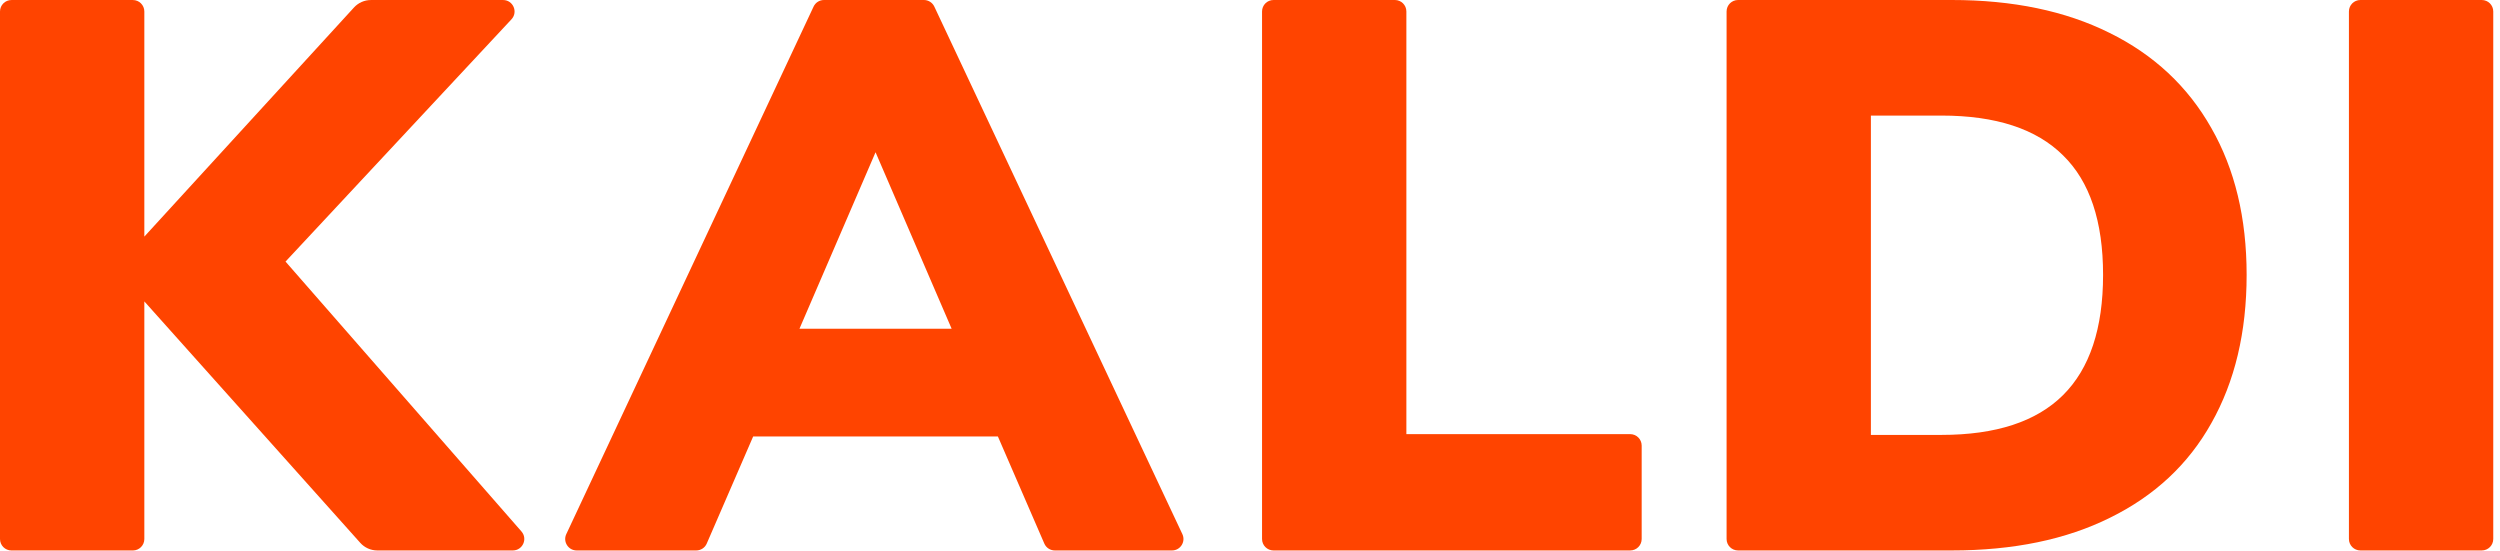
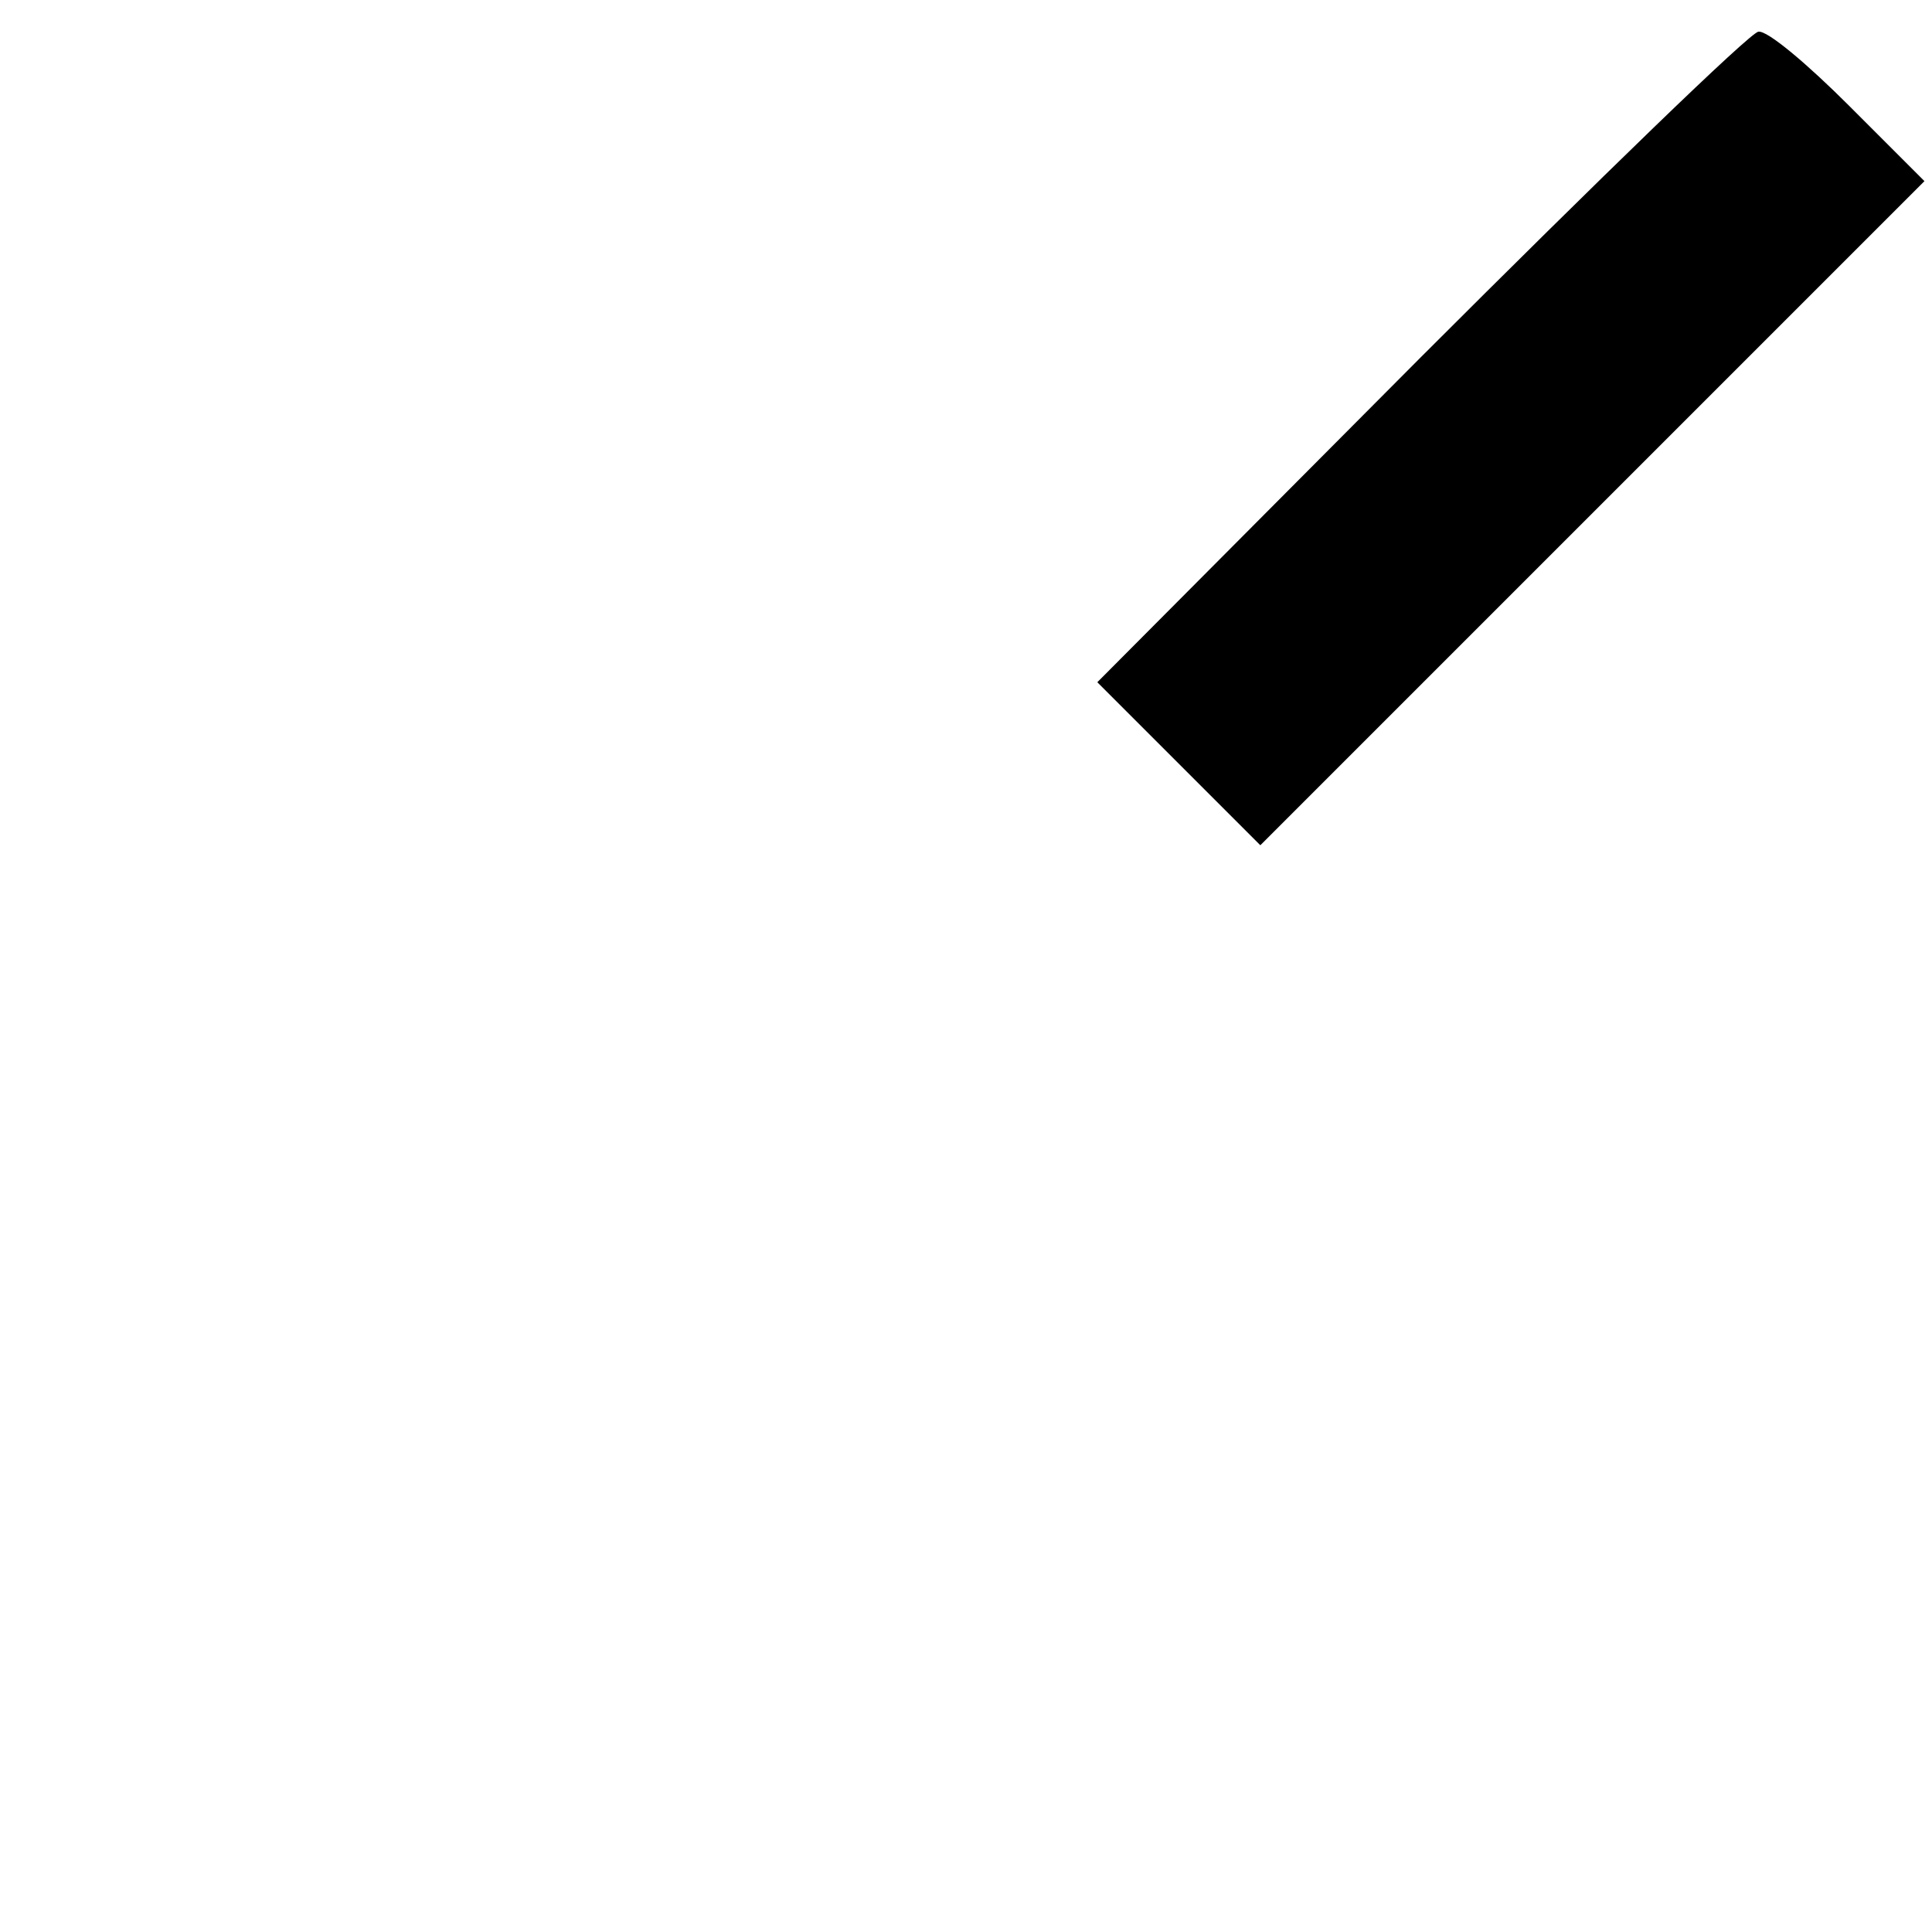
- <svg xmlns="http://www.w3.org/2000/svg" xmlns:xlink="http://www.w3.org/1999/xlink" viewBox="0 0 109 24">
-   <g transform="translate(-1470)">
-     <g style="mix-blend-mode:normal" transform="translate(1470)" fill="#f40">
-       <use xlink:href="#b" style="mix-blend-mode:normal" />
-       <use xlink:href="#c" style="mix-blend-mode:normal" />
-       <use xlink:href="#d" style="mix-blend-mode:normal" />
-       <use xlink:href="#e" style="mix-blend-mode:normal" />
-       <use xlink:href="#f" style="mix-blend-mode:normal" />
-     </g>
+ <svg xmlns="http://www.w3.org/2000/svg" version="1.0" width="128pt" height="128pt" viewBox="0 0 128 128" preserveAspectRatio="xMidYMid meet">
+   <g transform="translate(0,128) scale(0.1,-0.1)" fill="#000000" stroke="none">
+     <path d="M941 1043 l-214 -215 54 -54 54 -54 220 220 220 220 -50 50 c-27 27 -54 50 -60 49 -5 0 -106 -98 -224 -216z" />
  </g>
-   <defs>
-     <path id="b" d="M22.735 23.171c.283.323.053.829-.376.829h-5.907c-.285 0-.556-.121-.745-.333l-9.414-10.526v10.36c0 .276-.224.5-.5.5h-5.293c-.276 0-.5-.224-.5-.5v-23c0-.276.224-.5.5-.5h5.293c.276 0 .5.224.5.5v9.815l9.141-9.99c.19-.207.457-.325.738-.325h5.762c.437 0 .664.521.366.841l-9.851 10.563 10.287 11.767z" />
-     <path id="c" d="M45.991 24c-.199 0-.38-.118-.459-.301l-2.024-4.669h-10.67l-2.024 4.669c-.079.183-.259.301-.459.301h-5.212c-.366 0-.608-.381-.453-.712l10.782-23c.082-.176.259-.288.453-.288h4.358c.194 0 .37.112.453.287l10.815 23c.156.332-.086.713-.452.713h-5.108zm-11.135-9.668h6.635l-3.317-7.694-3.317 7.694z" />
-     <path id="d" d="M55.525 24c-.276 0-.5-.224-.5-.5v-23c0-.276.224-.5.5-.5h5.293c.276 0 .5.224.5.5v18.428h9.759c.276 0 .5.224.5.5v4.072c0 .276-.224.5-.5.5h-15.552z" />
-     <path id="e" d="M75.279.5c0-.276.224-.5.5-.5h9.315c2.667 0 4.959.477 6.874 1.43 1.938.953 3.42 2.338 4.446 4.153 1.026 1.793 1.539 3.926 1.539 6.4 0 2.496-.513 4.652-1.539 6.468-1.003 1.793-2.474 3.166-4.412 4.119-1.915.953-4.218 1.43-6.908 1.43h-9.315c-.276 0-.5-.224-.5-.5v-23zm9.37 18.462c2.371 0 4.138-.579 5.301-1.736 1.163-1.157 1.744-2.905 1.744-5.242 0-2.338-.581-4.074-1.744-5.209-1.163-1.157-2.93-1.736-5.301-1.736h-3.078v13.923h3.078z" />
-     <path id="f" d="M102.913 24c-.276 0-.5-.224-.5-.5v-23c0-.276.224-.5.5-.5h5.293c.276 0 .5.224.5.5v23c0 .276-.224.5-.5.5h-5.293z" />
-   </defs>
</svg>
